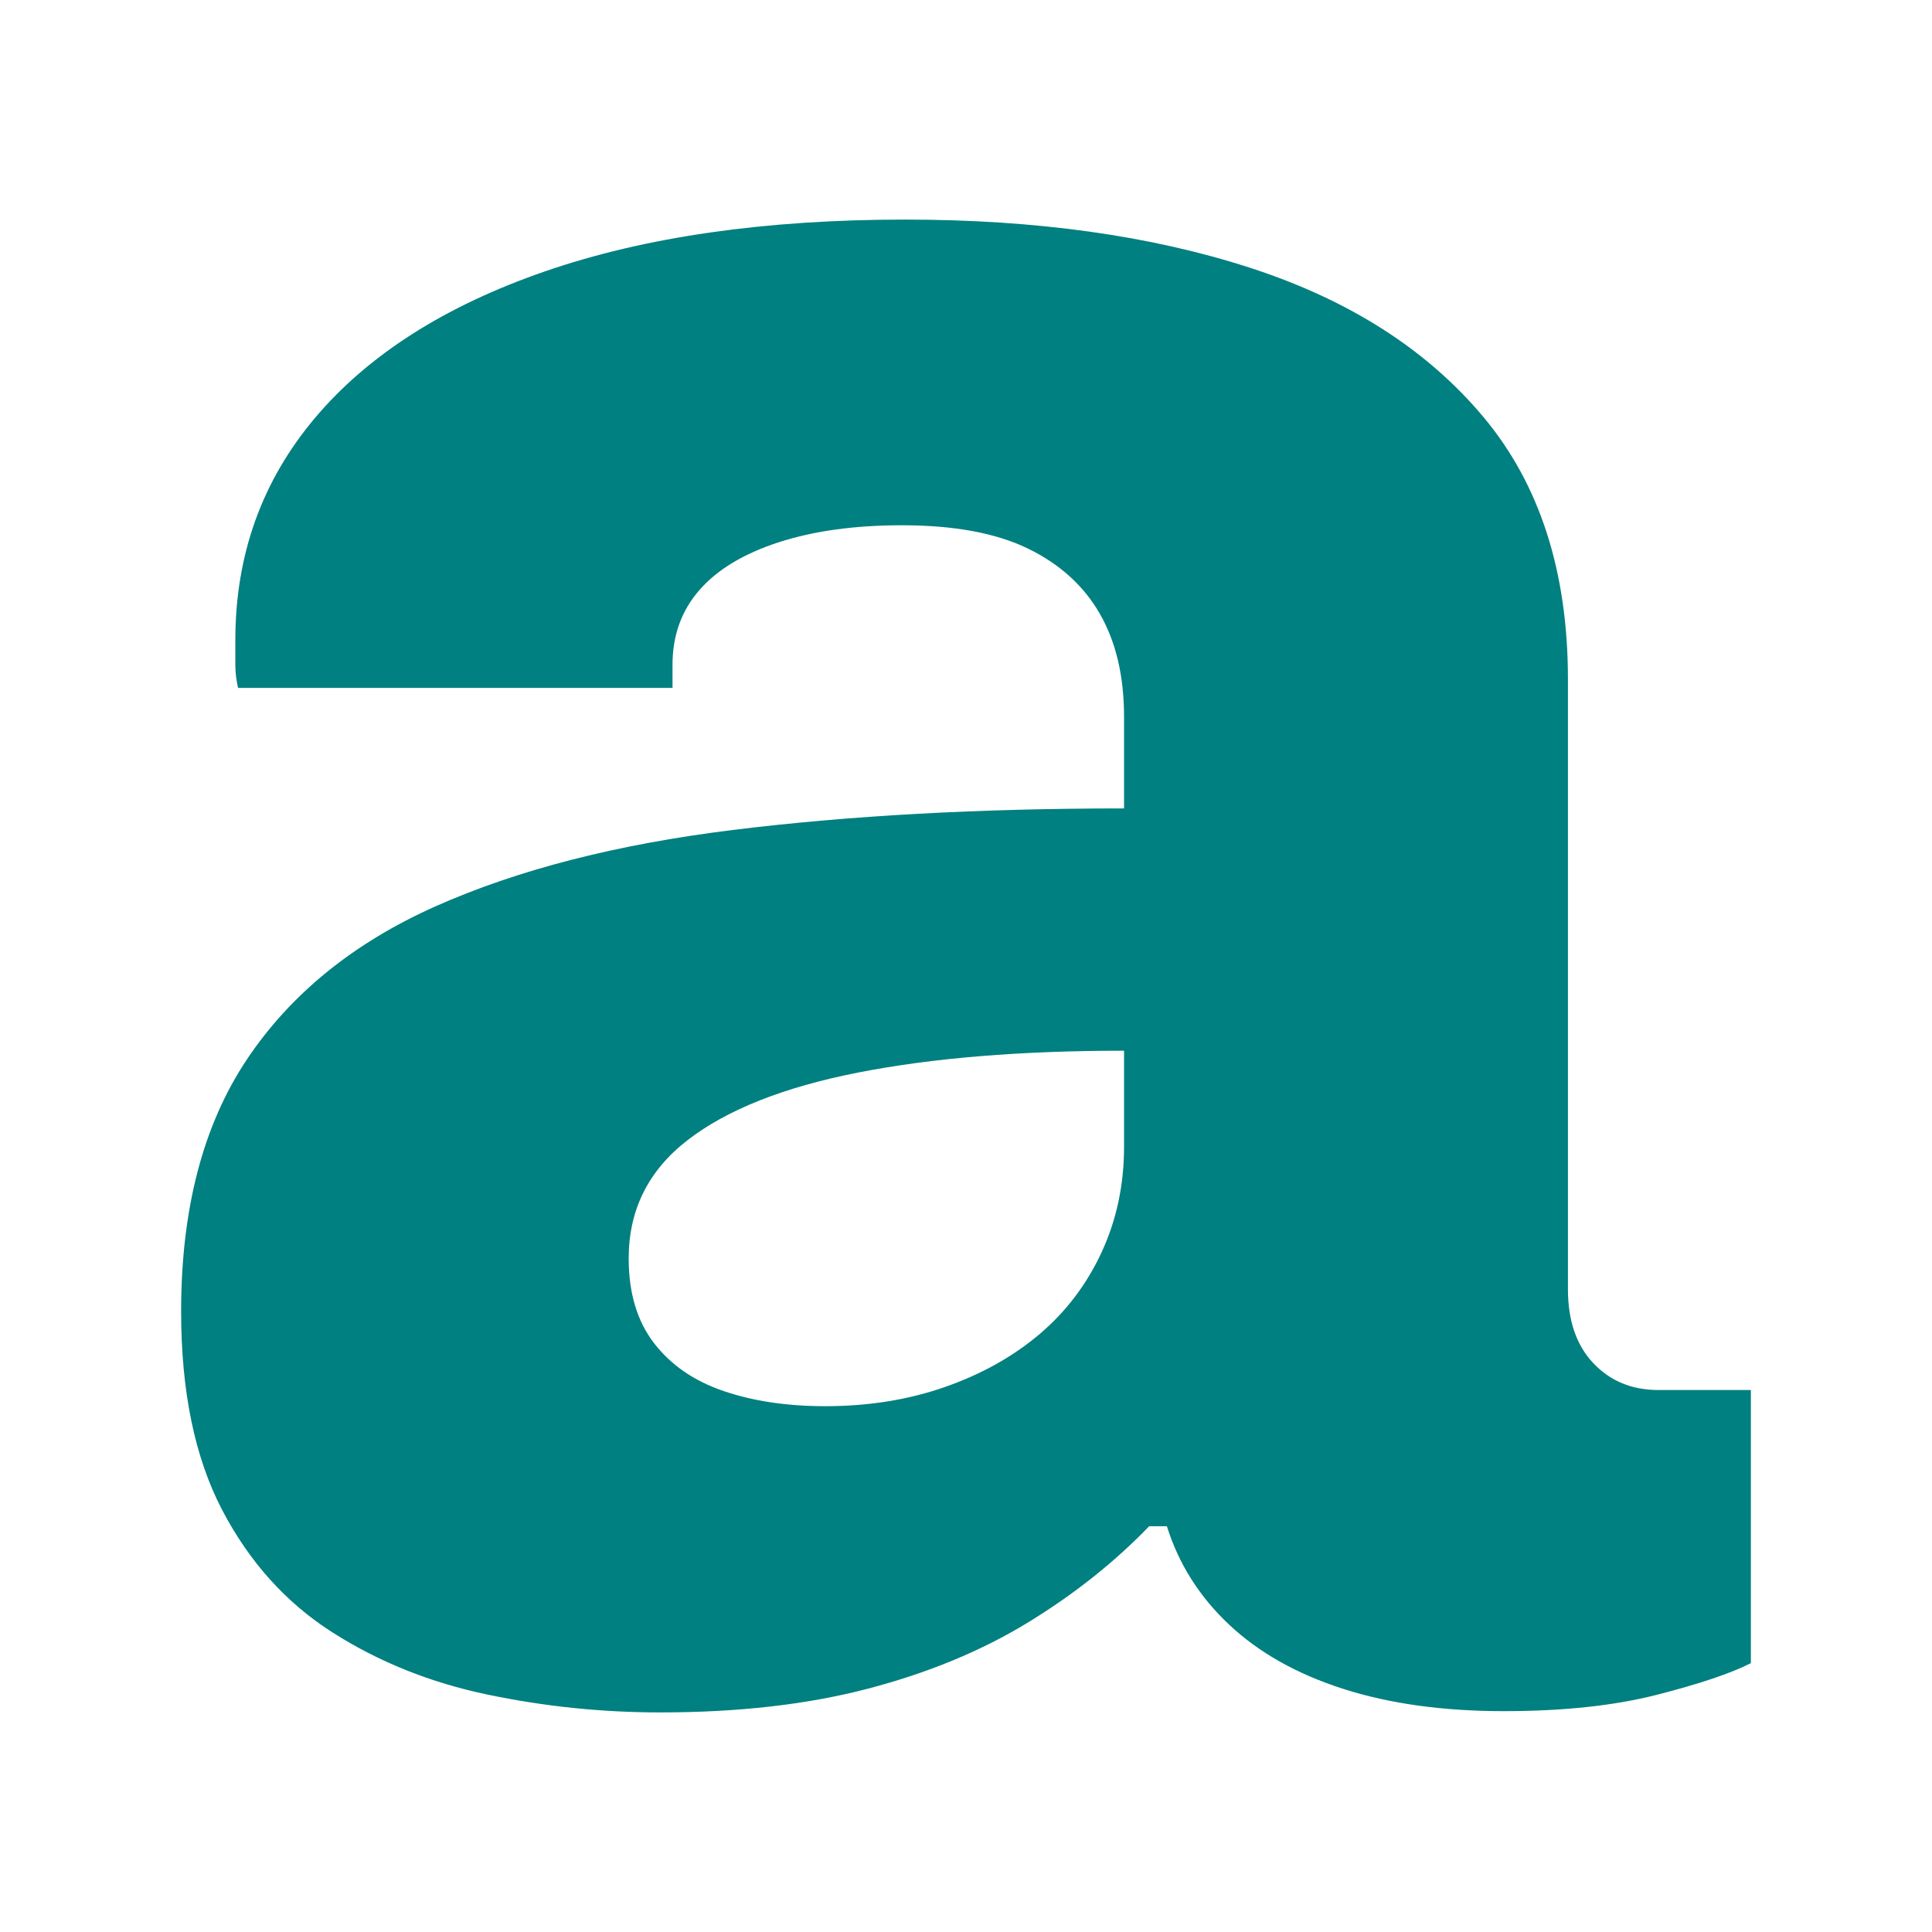
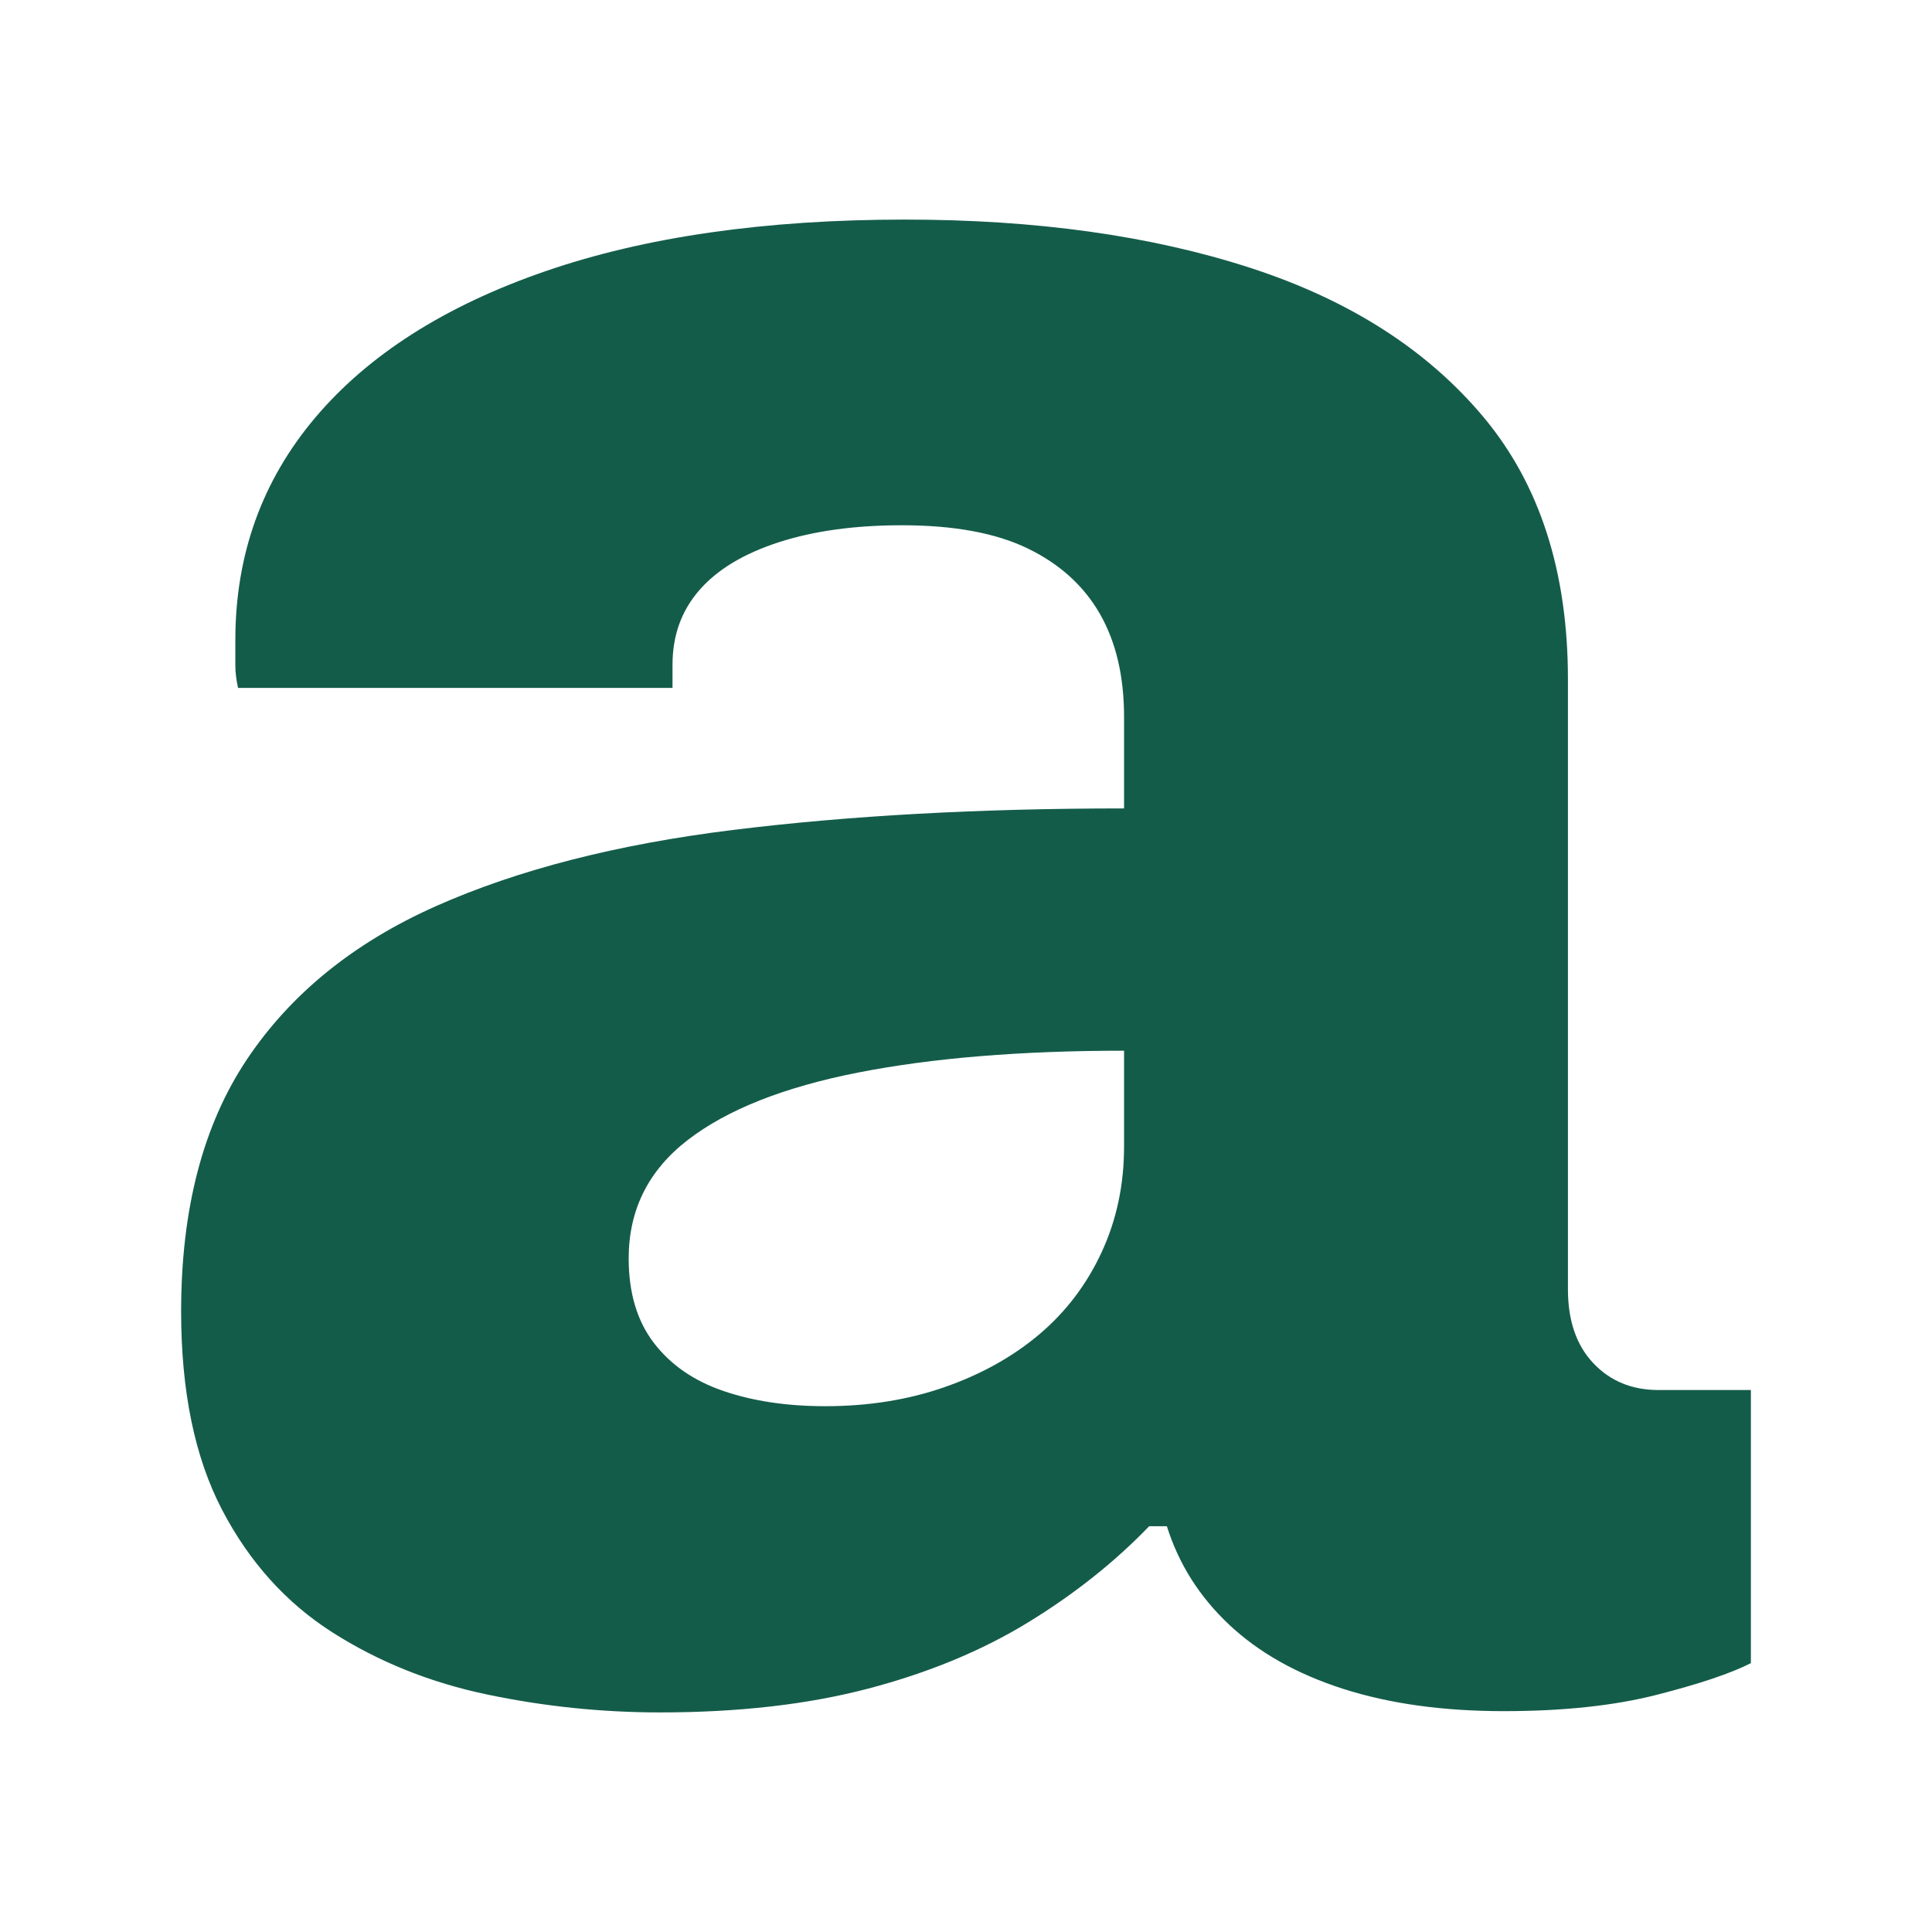
<svg xmlns="http://www.w3.org/2000/svg" viewBox="0 0 32 32">
-   <path d="M10.935 28.363Q9.485 28.363 8.072 28.067Q6.66 27.772 5.507 27.038Q4.355 26.304 3.677 25.005Q3 23.705 3 21.722Q3 19.178 4.089 17.548Q5.178 15.919 7.215 15.011Q9.252 14.104 12.137 13.747Q15.022 13.39 18.618 13.39V11.875Q18.618 10.868 18.219 10.17Q17.82 9.472 17.026 9.086Q16.233 8.7 14.938 8.7Q13.766 8.7 12.897 8.982Q12.028 9.264 11.584 9.774Q11.139 10.284 11.139 11.01V11.394H3.943Q3.898 11.194 3.898 11.019Q3.898 10.843 3.898 10.602Q3.898 8.486 5.219 6.92Q6.541 5.354 9.023 4.496Q11.506 3.637 14.991 3.637Q18.246 3.637 20.71 4.437Q23.174 5.237 24.572 6.909Q25.97 8.581 25.97 11.252V21.355Q25.97 22.134 26.39 22.578Q26.81 23.023 27.467 23.023H29V27.547Q28.503 27.8 27.443 28.071Q26.383 28.342 24.907 28.342Q23.4 28.342 22.248 27.973Q21.097 27.604 20.359 26.91Q19.621 26.217 19.327 25.279H19.034Q18.174 26.172 17.022 26.876Q15.87 27.579 14.371 27.971Q12.873 28.363 10.935 28.363ZM13.668 23.291Q14.746 23.291 15.654 22.972Q16.562 22.654 17.221 22.095Q17.88 21.535 18.249 20.735Q18.618 19.935 18.618 18.991V17.403Q16.053 17.403 14.211 17.765Q12.368 18.128 11.39 18.883Q10.413 19.638 10.413 20.843Q10.413 21.699 10.831 22.244Q11.249 22.789 11.985 23.04Q12.721 23.291 13.668 23.291Z" fill="#008080" />
+   <path d="M10.935 28.363Q9.485 28.363 8.072 28.067Q6.66 27.772 5.507 27.038Q4.355 26.304 3.677 25.005Q3 23.705 3 21.722Q3 19.178 4.089 17.548Q5.178 15.919 7.215 15.011Q9.252 14.104 12.137 13.747Q15.022 13.39 18.618 13.39V11.875Q18.618 10.868 18.219 10.17Q17.82 9.472 17.026 9.086Q16.233 8.7 14.938 8.7Q13.766 8.7 12.897 8.982Q12.028 9.264 11.584 9.774Q11.139 10.284 11.139 11.01V11.394H3.943Q3.898 11.194 3.898 11.019Q3.898 10.843 3.898 10.602Q3.898 8.486 5.219 6.92Q6.541 5.354 9.023 4.496Q11.506 3.637 14.991 3.637Q18.246 3.637 20.71 4.437Q23.174 5.237 24.572 6.909Q25.97 8.581 25.97 11.252V21.355Q25.97 22.134 26.39 22.578Q26.81 23.023 27.467 23.023H29V27.547Q28.503 27.8 27.443 28.071Q26.383 28.342 24.907 28.342Q23.4 28.342 22.248 27.973Q21.097 27.604 20.359 26.91Q19.621 26.217 19.327 25.279H19.034Q18.174 26.172 17.022 26.876Q15.87 27.579 14.371 27.971Q12.873 28.363 10.935 28.363ZM13.668 23.291Q14.746 23.291 15.654 22.972Q16.562 22.654 17.221 22.095Q17.88 21.535 18.249 20.735Q18.618 19.935 18.618 18.991V17.403Q16.053 17.403 14.211 17.765Q12.368 18.128 11.39 18.883Q10.413 19.638 10.413 20.843Q10.413 21.699 10.831 22.244Q11.249 22.789 11.985 23.04Q12.721 23.291 13.668 23.291Z" fill="#145c4a" />
</svg>
